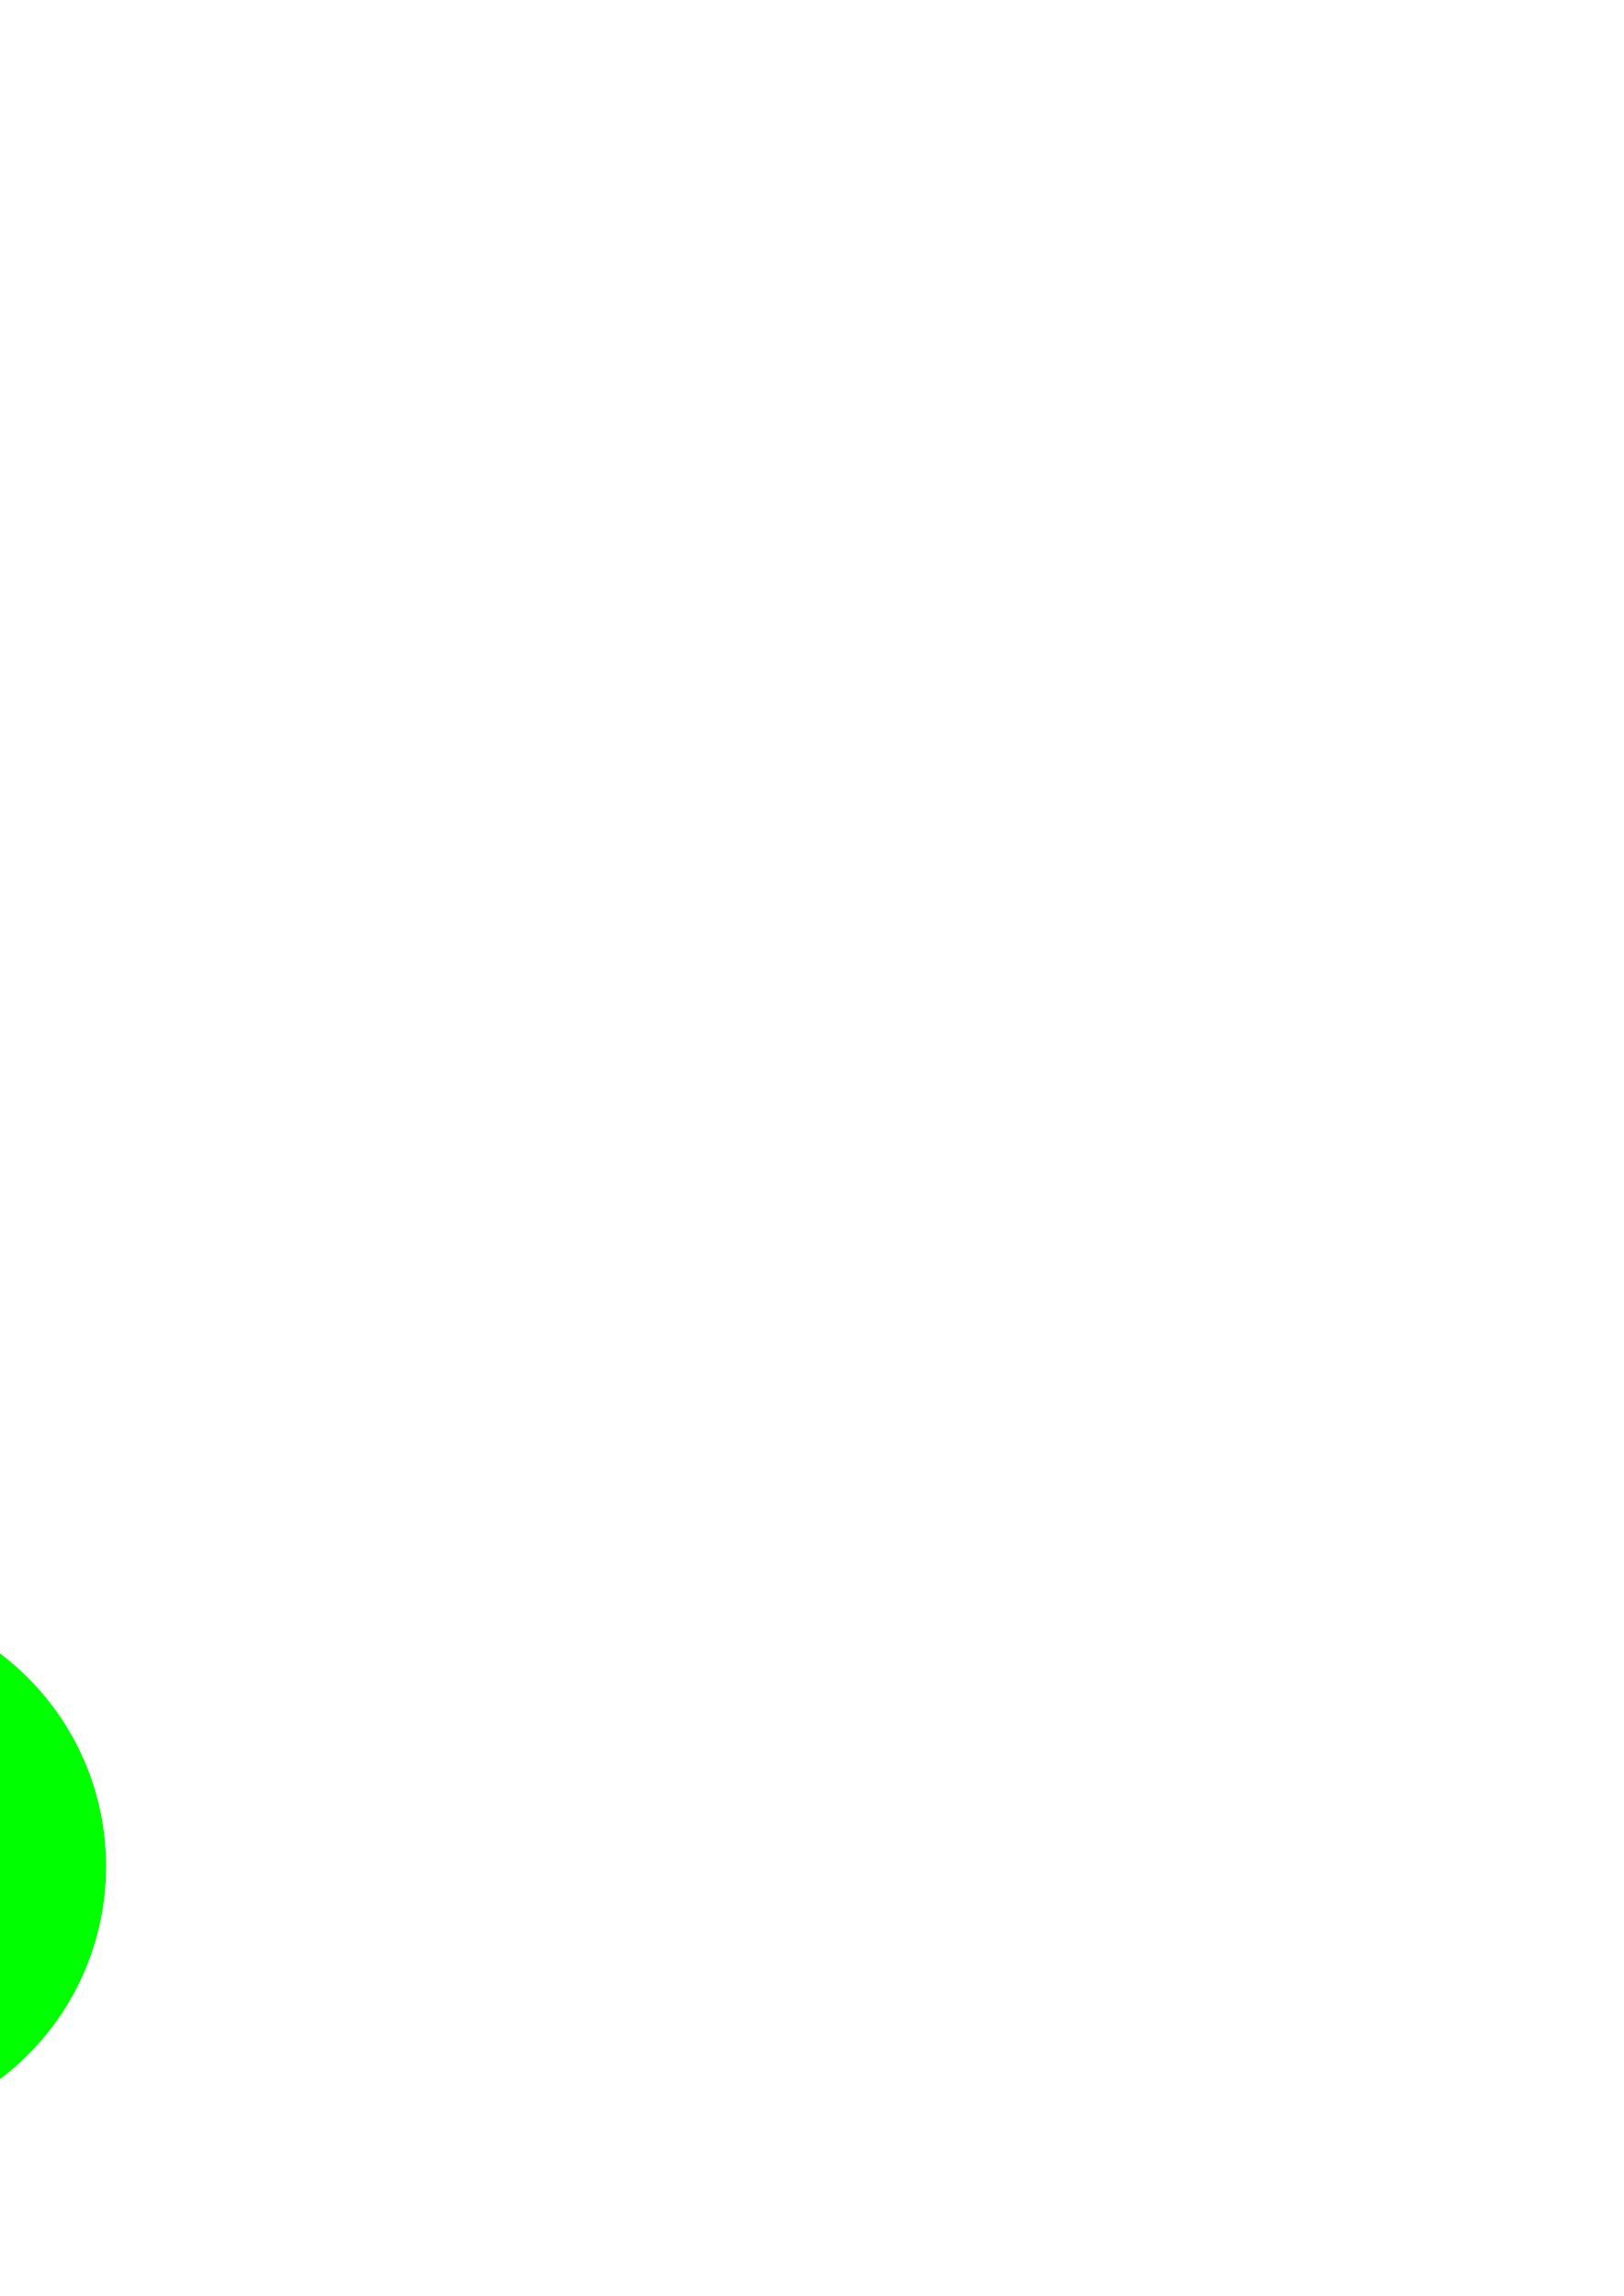
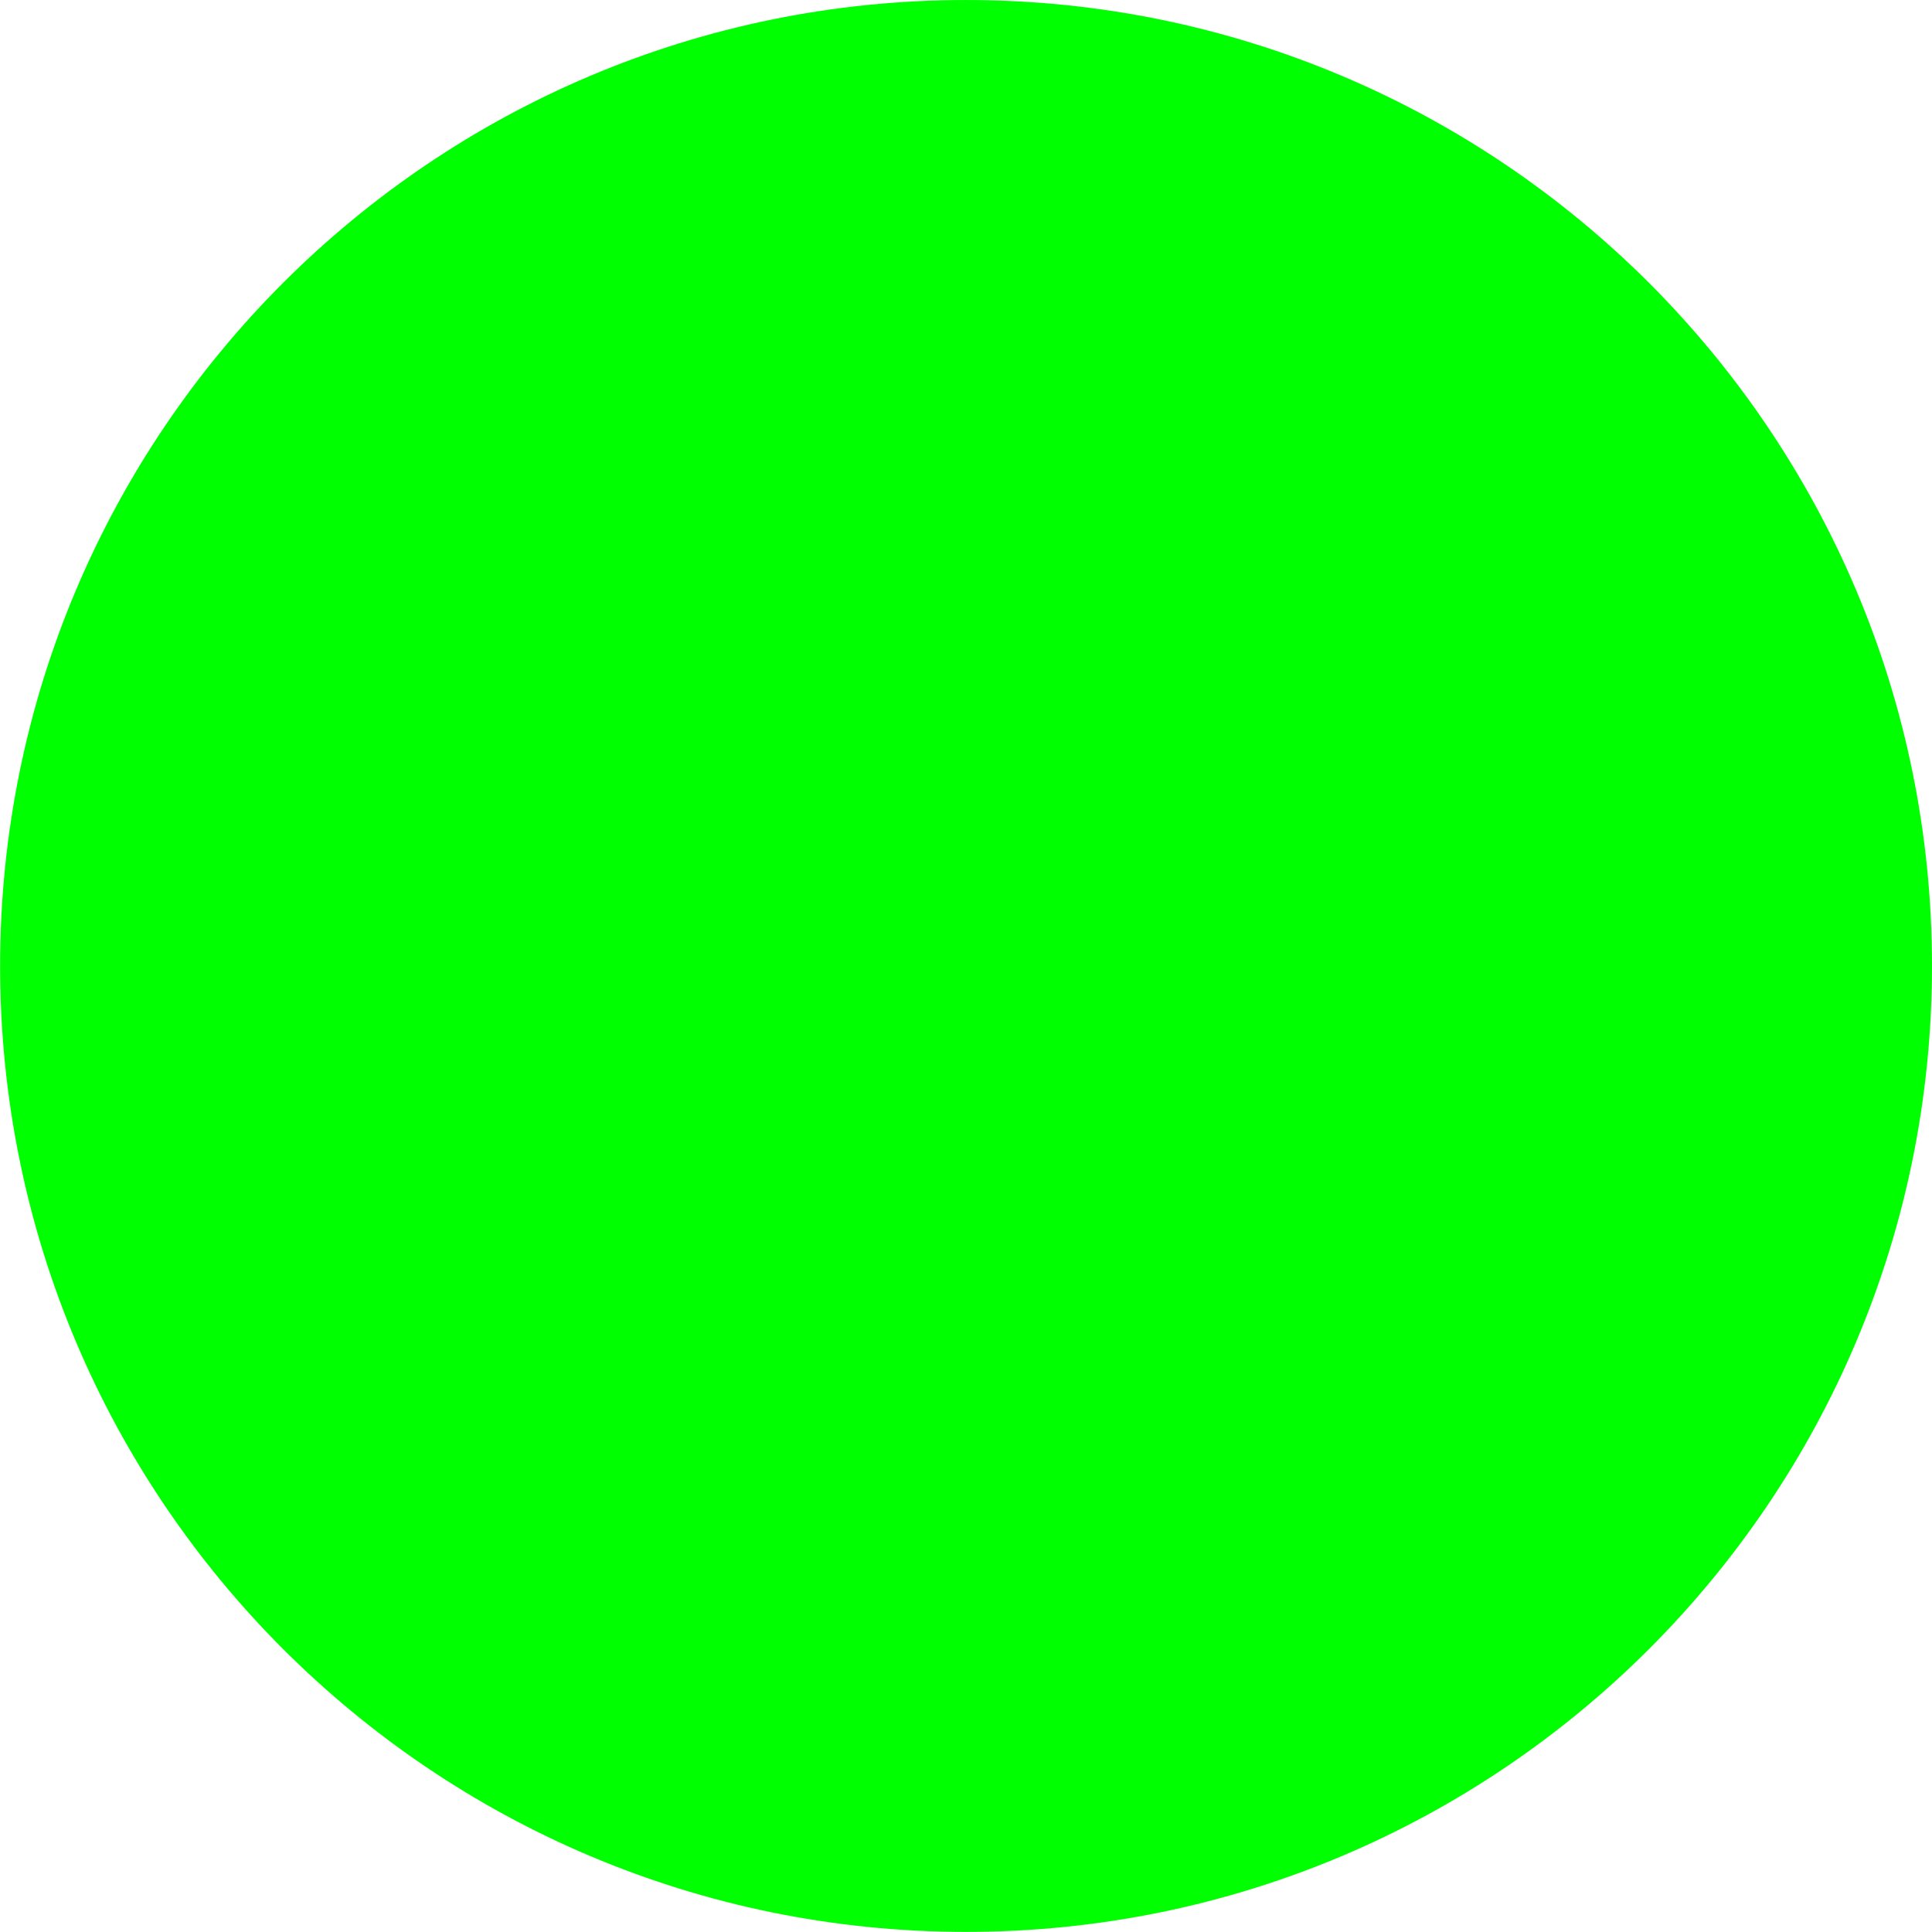
- <svg xmlns="http://www.w3.org/2000/svg" width="210mm" height="297mm" viewBox="0 0 210 297" version="1.1" id="svg8">
+ <svg xmlns="http://www.w3.org/2000/svg" width="60" height="60" viewBox="0 0 15.875 15.875" version="1.1" id="svg8">
  <defs id="defs2" />
-   <g id="layer1">
-     <g transform="translate(-127.2961,50.94493)" id="layer1-1">
-       <g transform="matrix(2.606571,0,0,2.606571,-65.88613,-411.2654)" id="g923">
-         <rect style="opacity:1;fill:#00000d;fill-opacity:1;stroke:none;stroke-width:0.145;stroke-miterlimit:4;stroke-dasharray:none;stroke-opacity:1" id="rect882" width="13.229" height="1.852" x="41.01" y="230.722" />
-         <rect style="opacity:1;fill:#00000d;fill-opacity:1;stroke:none;stroke-width:0.145;stroke-miterlimit:4;stroke-dasharray:none;stroke-opacity:1" id="rect882-6" width="1.852" height="13.229" x="64.426" y="242.76" />
-         <circle style="opacity:1;fill:#00ff00;fill-opacity:1;stroke:none;stroke-width:0.653;stroke-miterlimit:4;stroke-dasharray:none;stroke-opacity:1" id="path880-9" cx="66.146" cy="230.854" r="13.229" />
-       </g>
+   <g id="layer1" transform="translate(-72.0449,-209.0801)">
+     <g id="g923" transform="matrix(2.606571,0,0,2.606571,-65.88613,-411.2654)">
+       <circle r="3.045" cy="241.038" cx="55.962" id="path880-9" style="opacity:1;fill:#00ff00;fill-opacity:1;stroke:none;stroke-width:0.15;stroke-miterlimit:4;stroke-dasharray:none;stroke-opacity:1" />
    </g>
  </g>
</svg>
